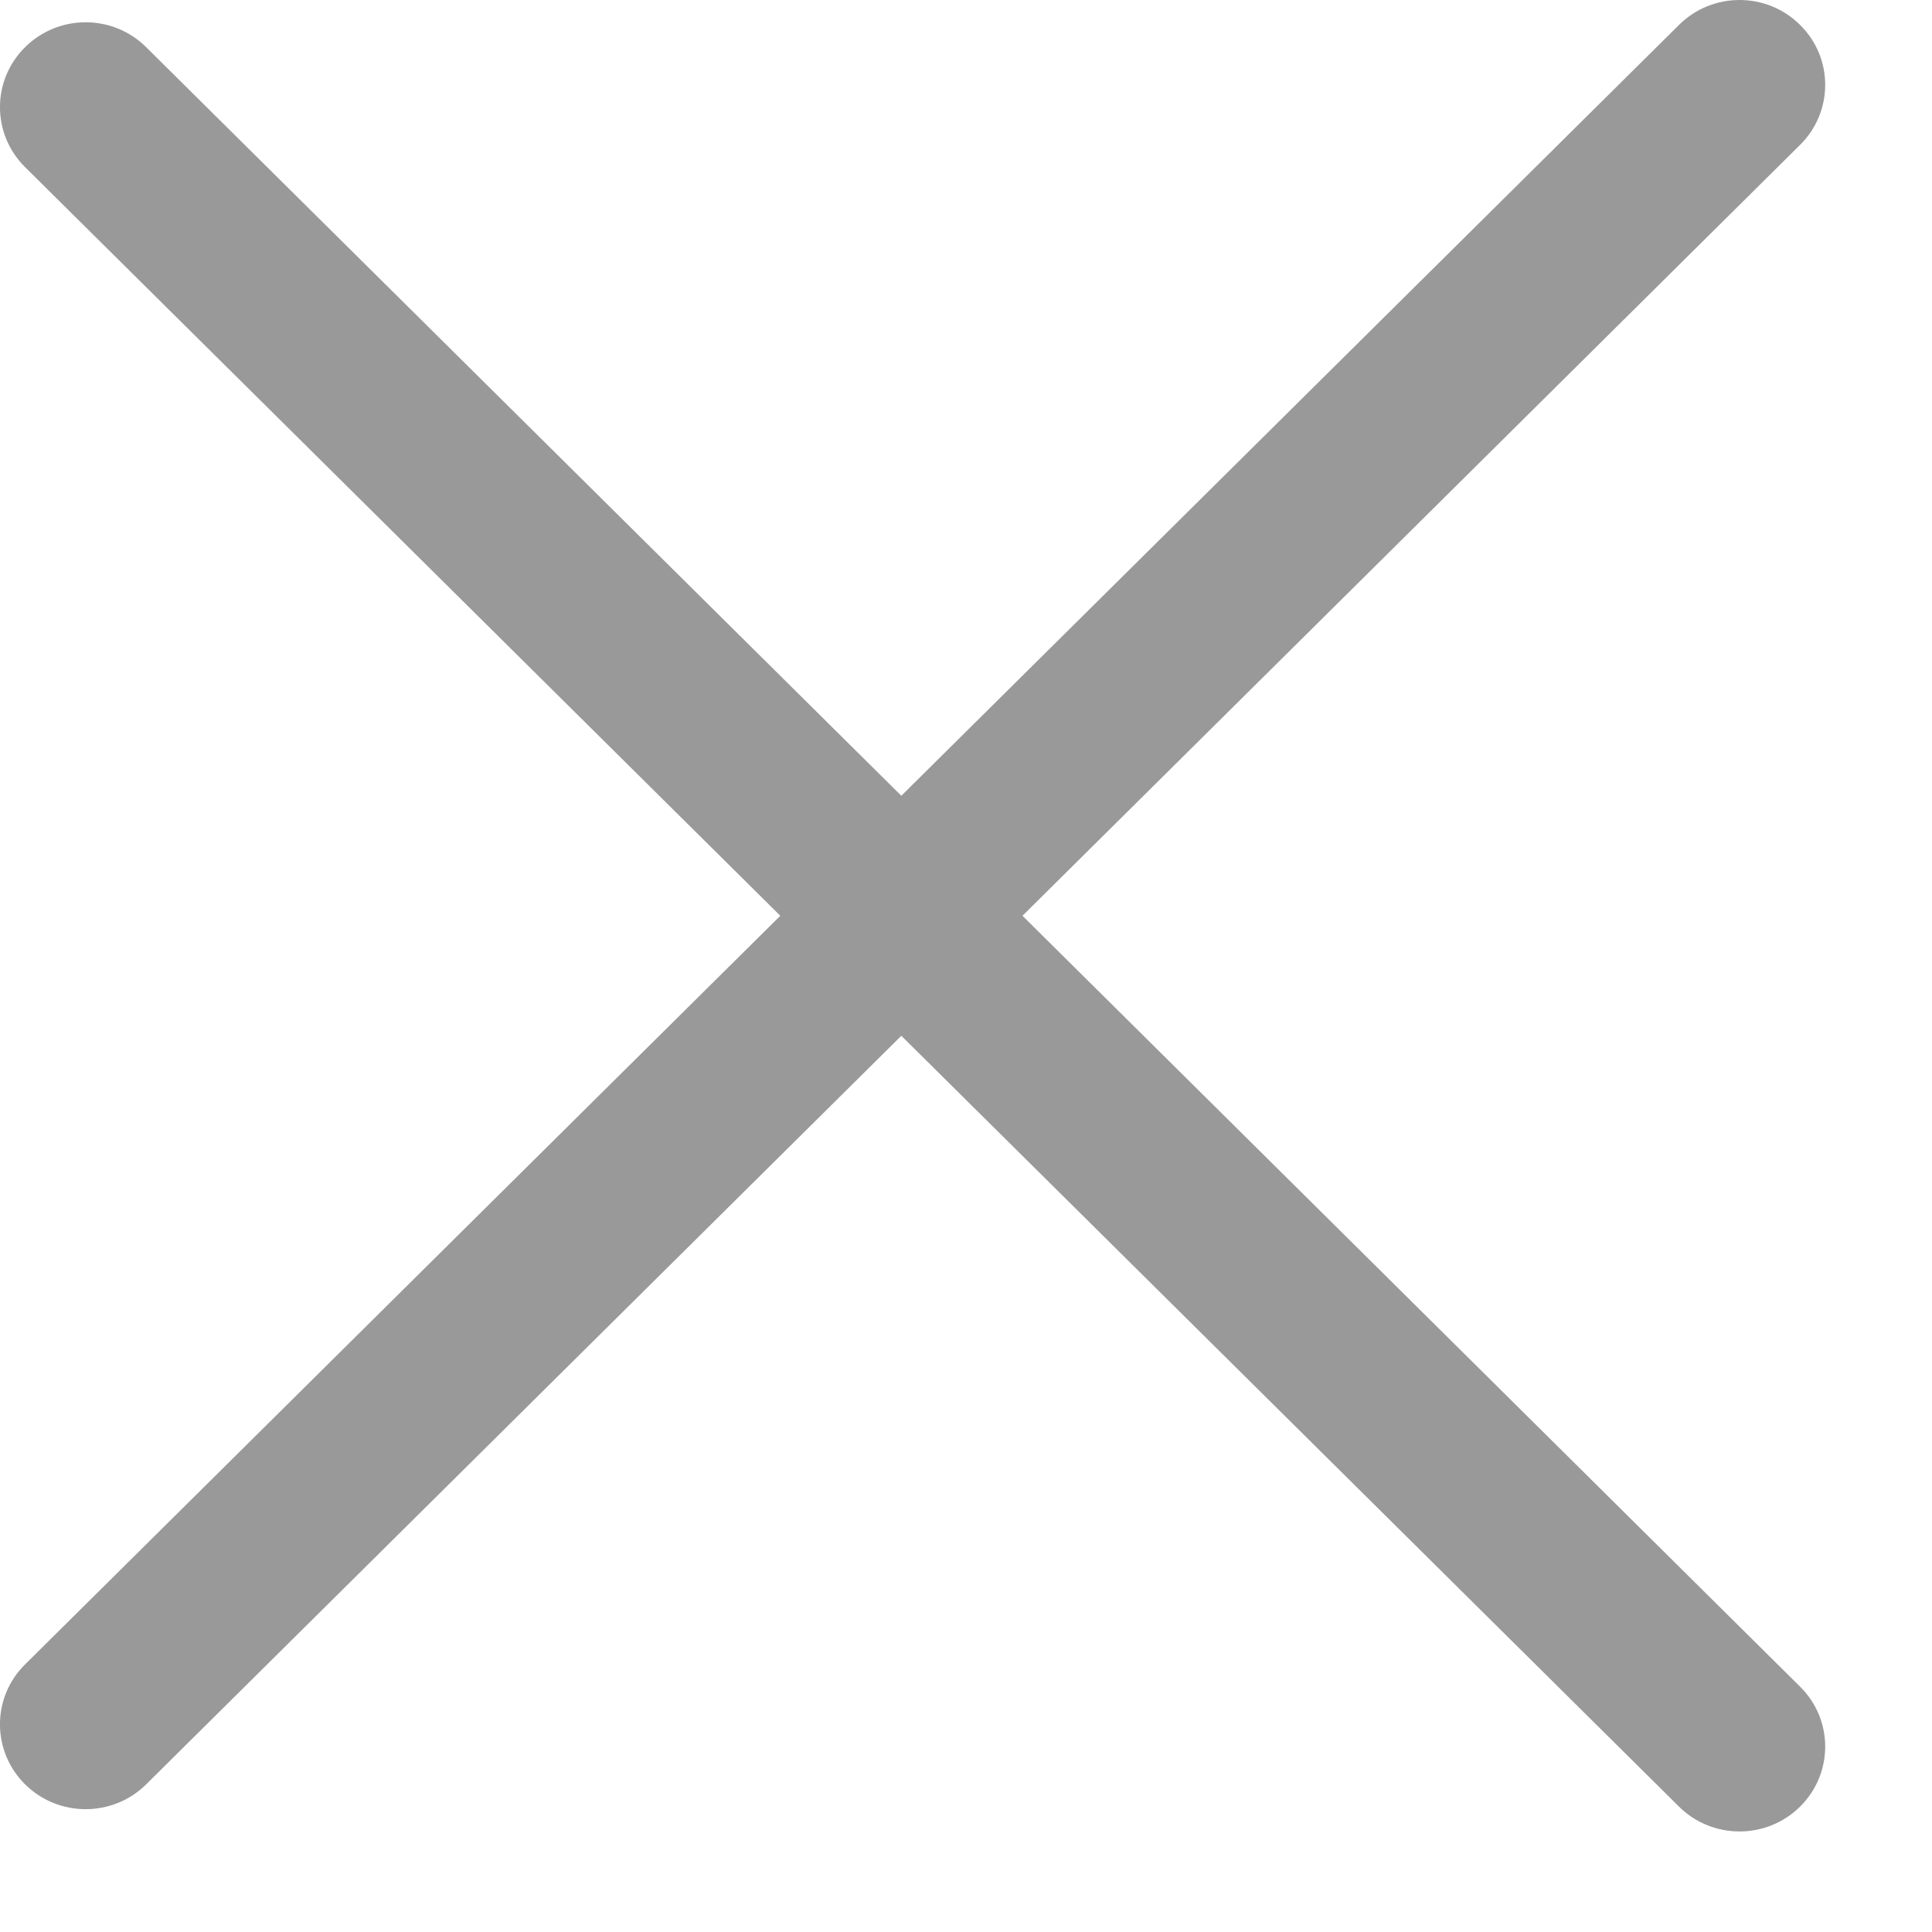
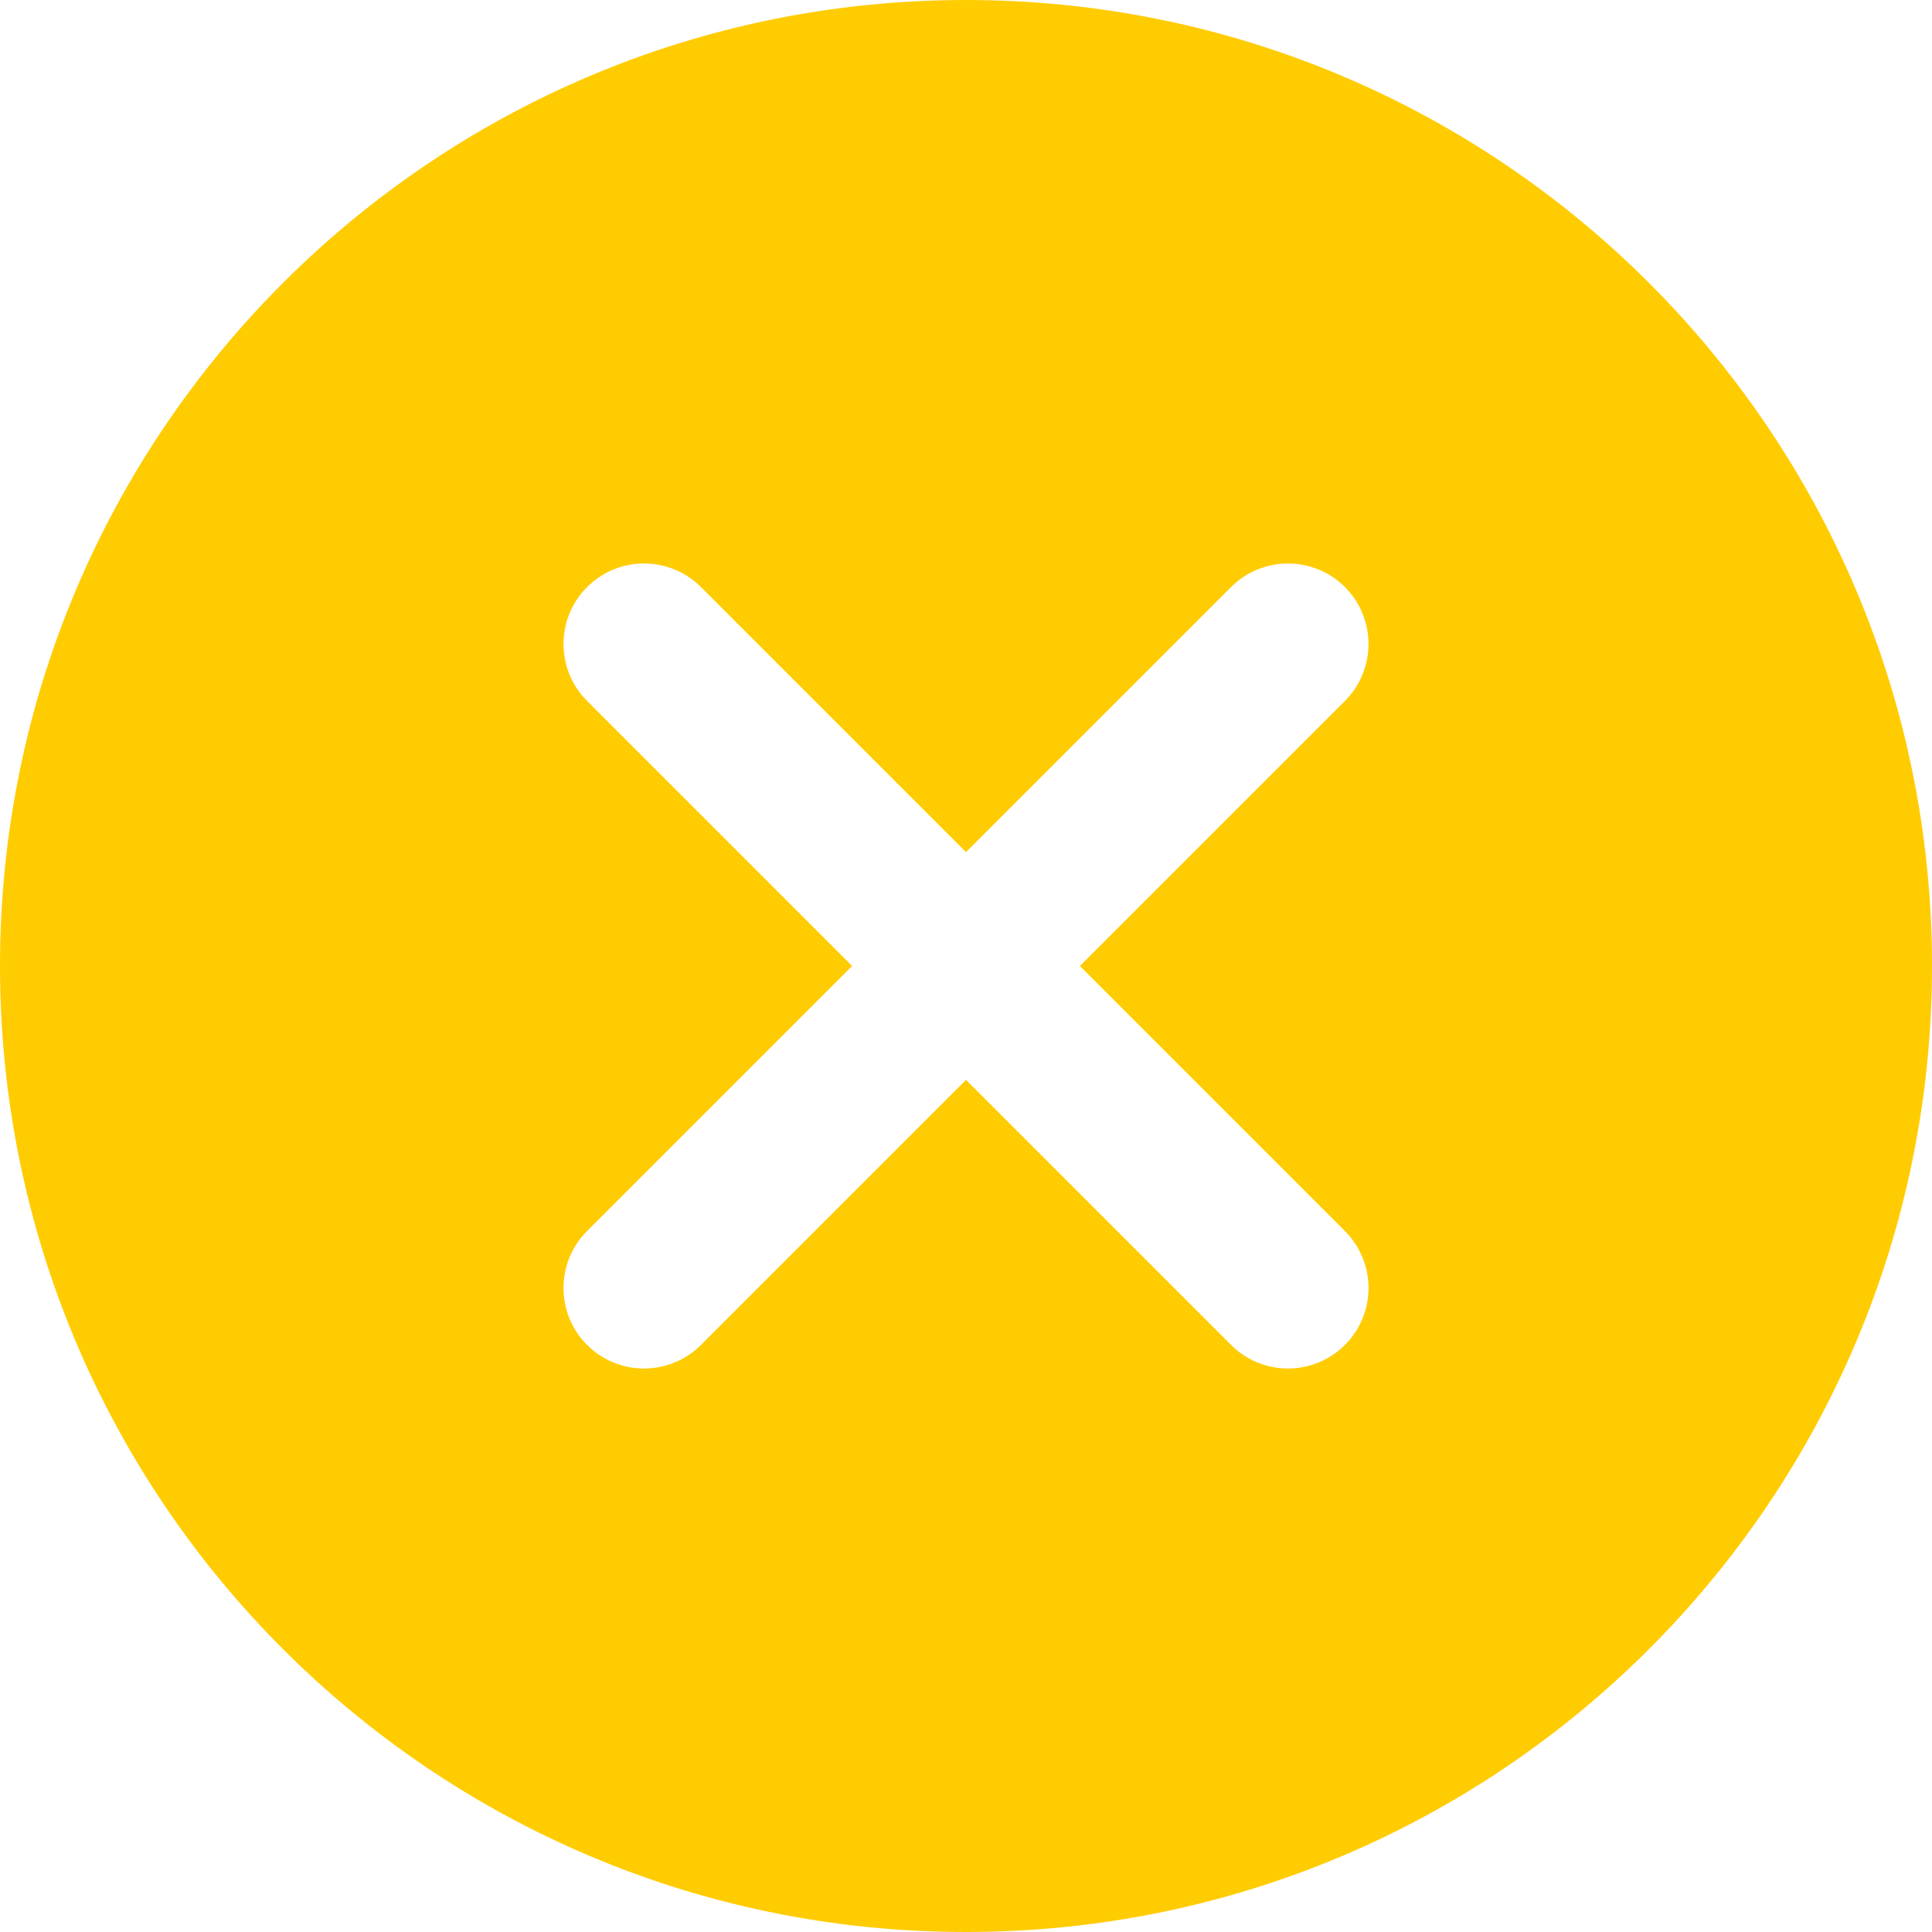
- <svg xmlns="http://www.w3.org/2000/svg" width="17" height="17" viewBox="0 0 17 17" fill="none">
-   <path fill-rule="evenodd" clip-rule="evenodd" d="M0.221 14.645C-0.074 14.936 -0.074 15.409 0.221 15.701C0.515 15.992 0.992 15.992 1.286 15.701L7.931 9.114L14.774 15.897C15.068 16.188 15.545 16.188 15.839 15.897C16.134 15.605 16.134 15.132 15.839 14.841L8.997 8.058L15.839 1.275C16.134 0.983 16.134 0.51 15.839 0.219C15.545 -0.073 15.068 -0.073 14.774 0.219L7.931 7.002L1.286 0.415C0.992 0.123 0.515 0.123 0.221 0.415C-0.074 0.706 -0.074 1.179 0.221 1.471L6.866 8.058L0.221 14.645Z" fill="#999999" />
+ <svg xmlns="http://www.w3.org/2000/svg" width="30" height="30" viewBox="0 0 30 30" fill="none">
+   <path fill-rule="evenodd" clip-rule="evenodd" d="M15 0C23.284 0 30 6.716 30 15C30 23.284 23.284 30 15 30C6.716 30 0 23.284 0 15C0 6.716 6.716 0 15 0ZM19.161 9.073L19.116 9.116L15 13.232L10.884 9.116L10.839 9.073C10.348 8.628 9.589 8.643 9.116 9.116C8.628 9.604 8.628 10.396 9.116 10.884L13.232 15L9.116 19.116C8.628 19.604 8.628 20.396 9.116 20.884C9.589 21.357 10.348 21.372 10.839 20.927L10.884 20.884L15 16.768L19.116 20.884L19.161 20.927C19.652 21.372 20.41 21.357 20.884 20.884C21.372 20.396 21.372 19.604 20.884 19.116L16.768 15L20.884 10.884C21.372 10.396 21.372 9.604 20.884 9.116C20.41 8.643 19.652 8.628 19.161 9.073Z" fill="#FFCC02" />
</svg>
